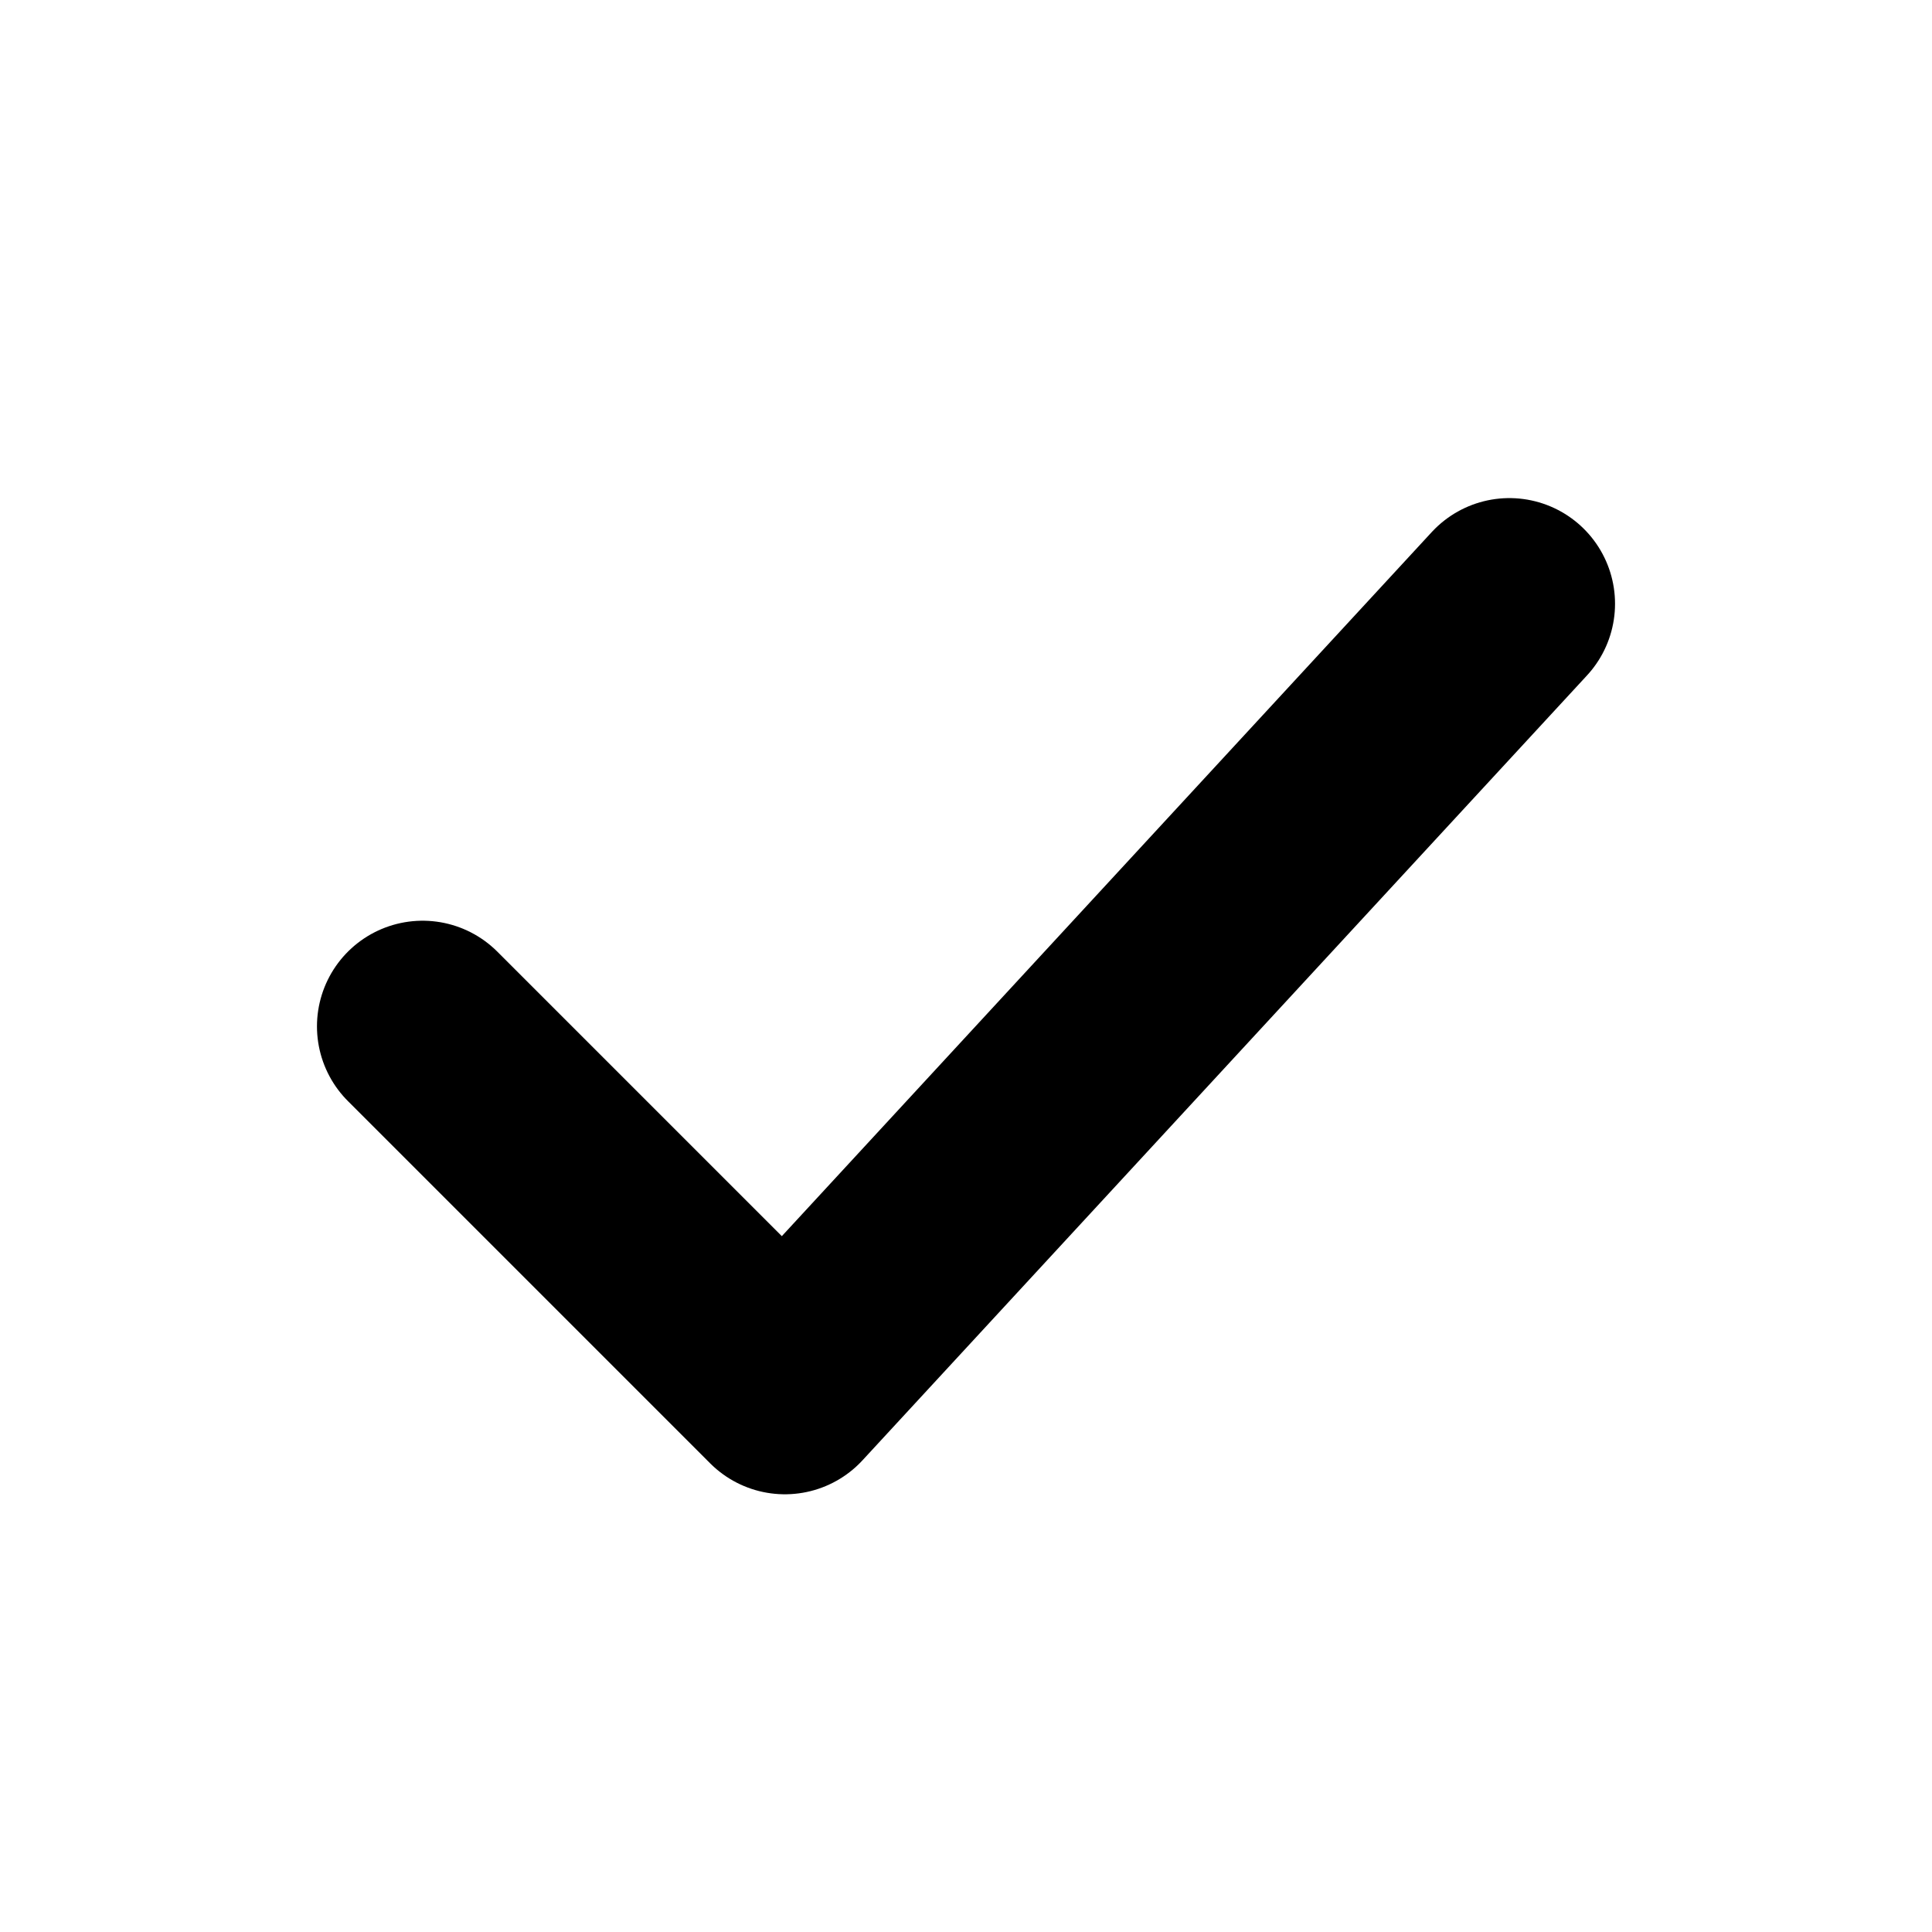
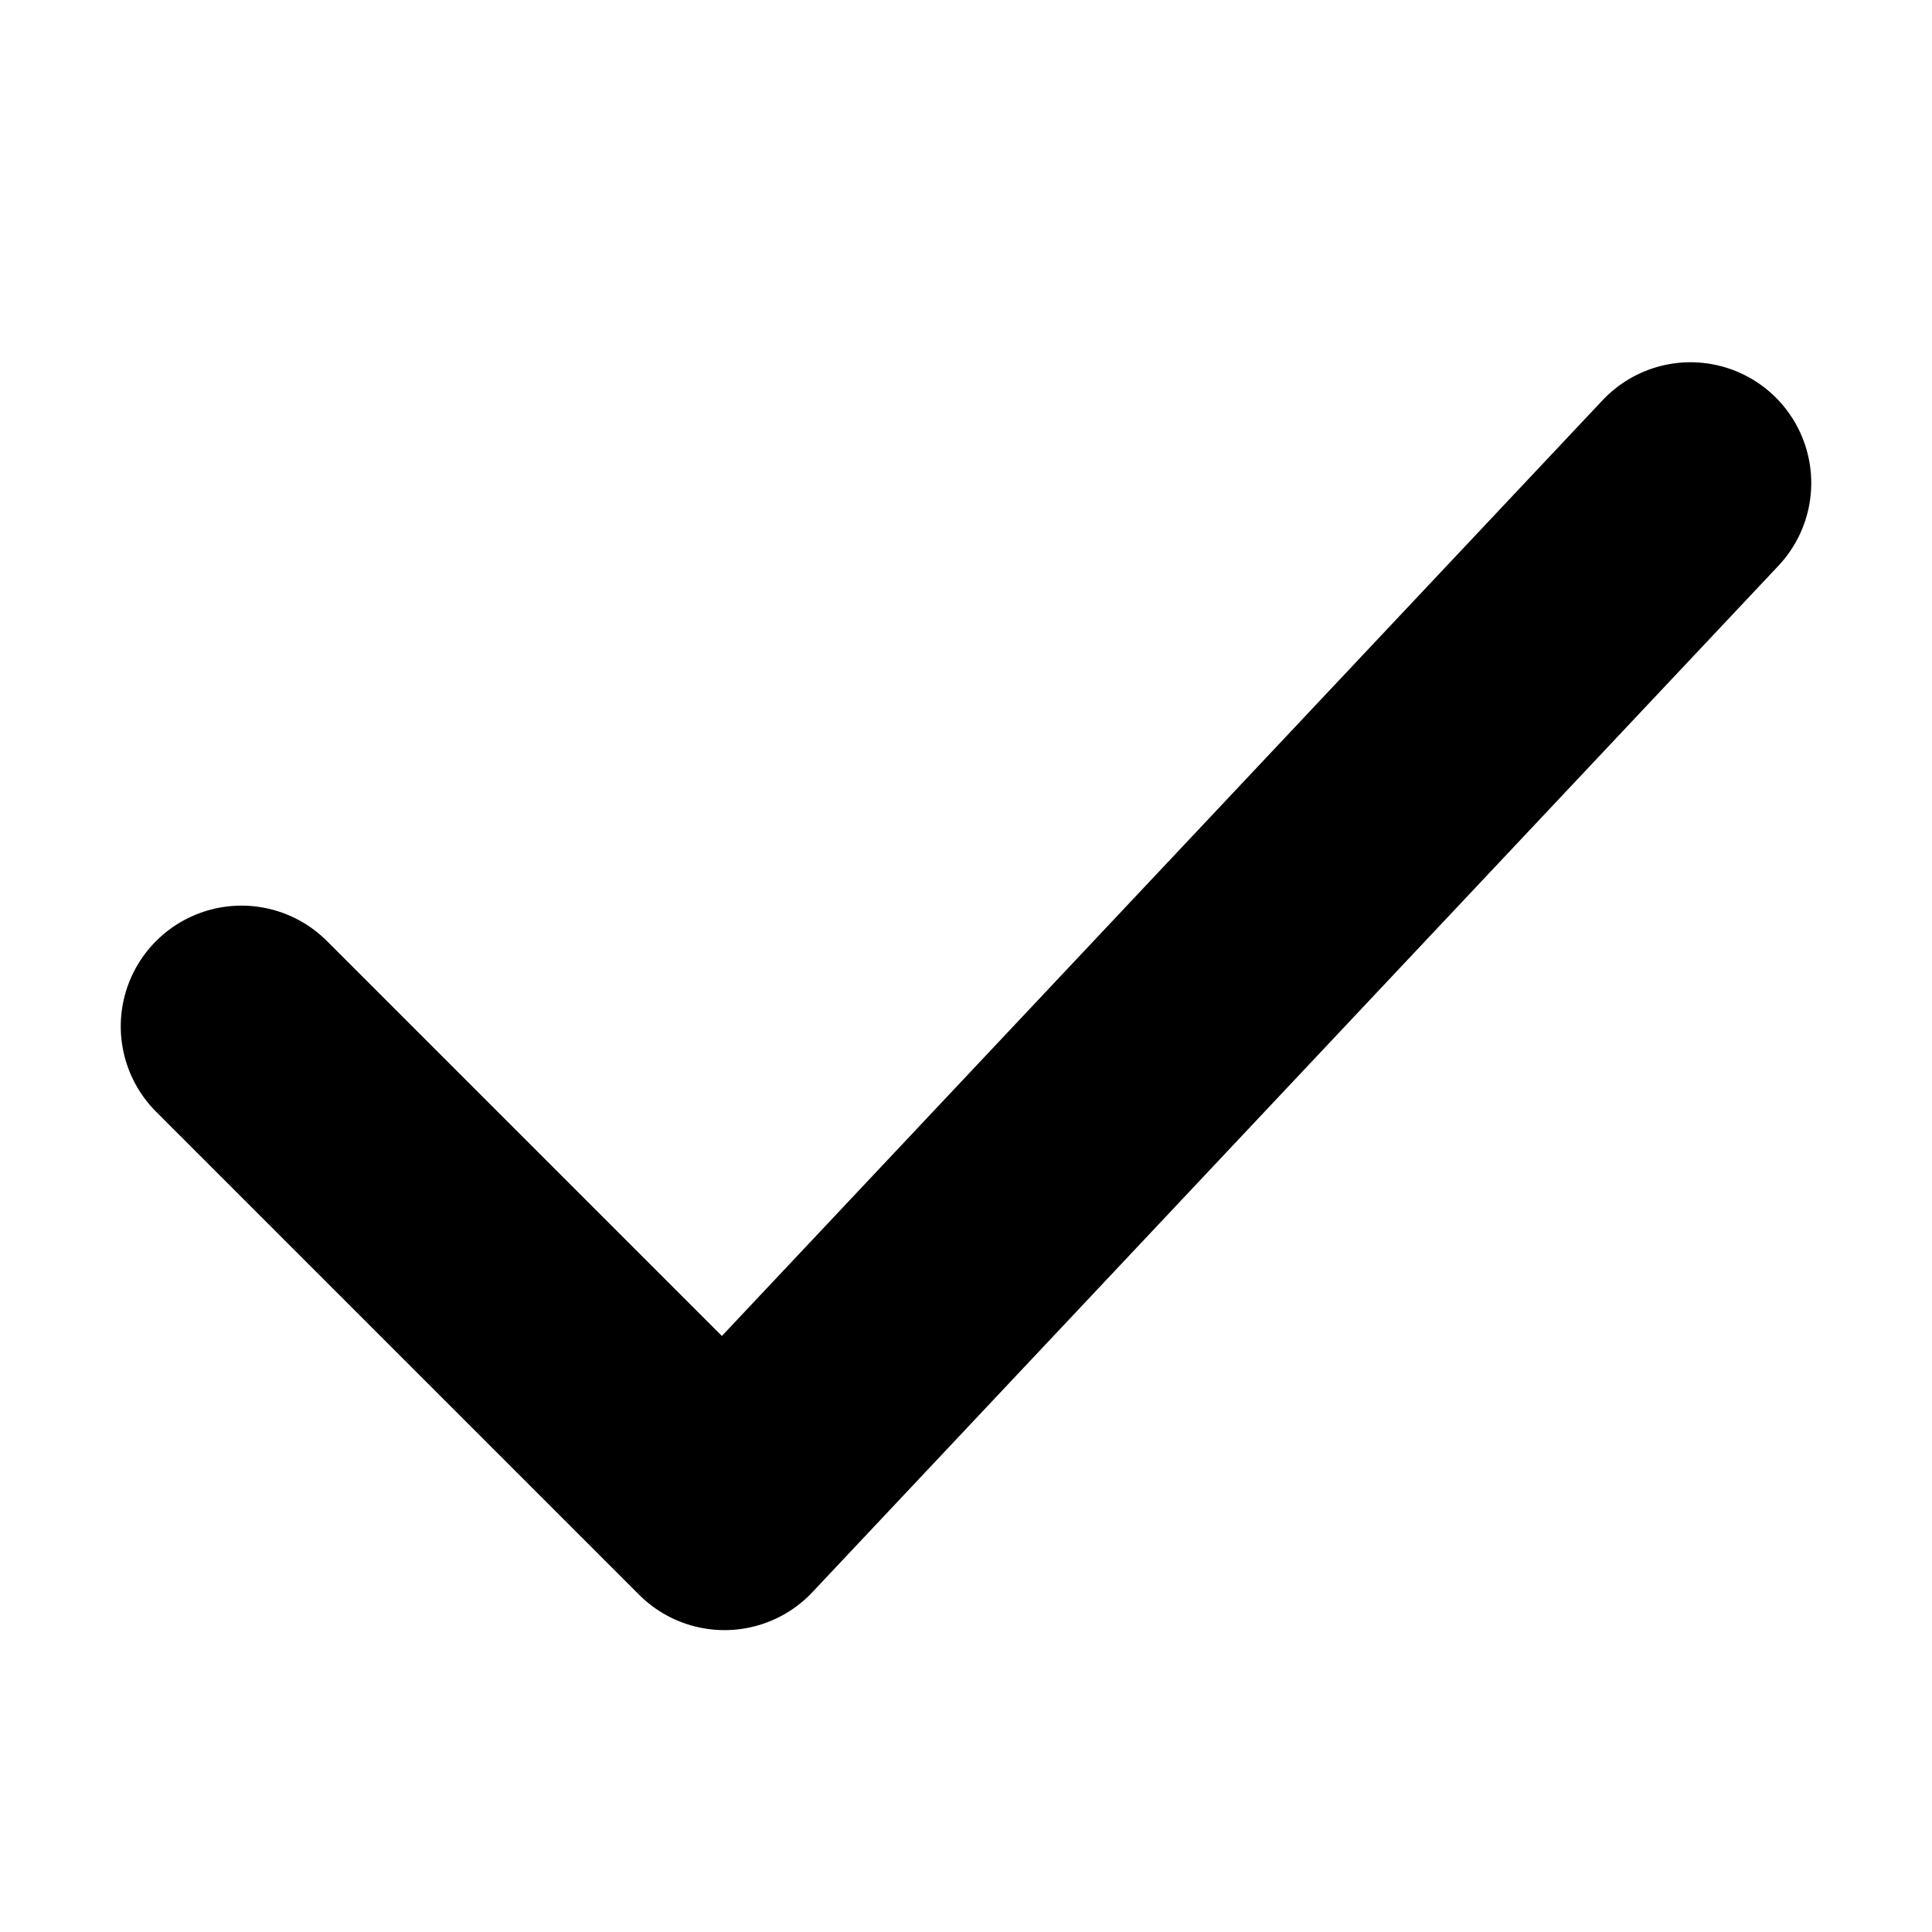
<svg xmlns="http://www.w3.org/2000/svg" viewBox="0 0 32 32">
-   <polyline points="7,17 13,23 25,10" fill="none" stroke="#000000" stroke-width="3.5" stroke-linecap="round" stroke-linejoin="round" />
+   <polyline points="4,17 12,25 28,8" fill="none" stroke="#000000" stroke-width="4" stroke-linecap="round" stroke-linejoin="round" />
</svg>
